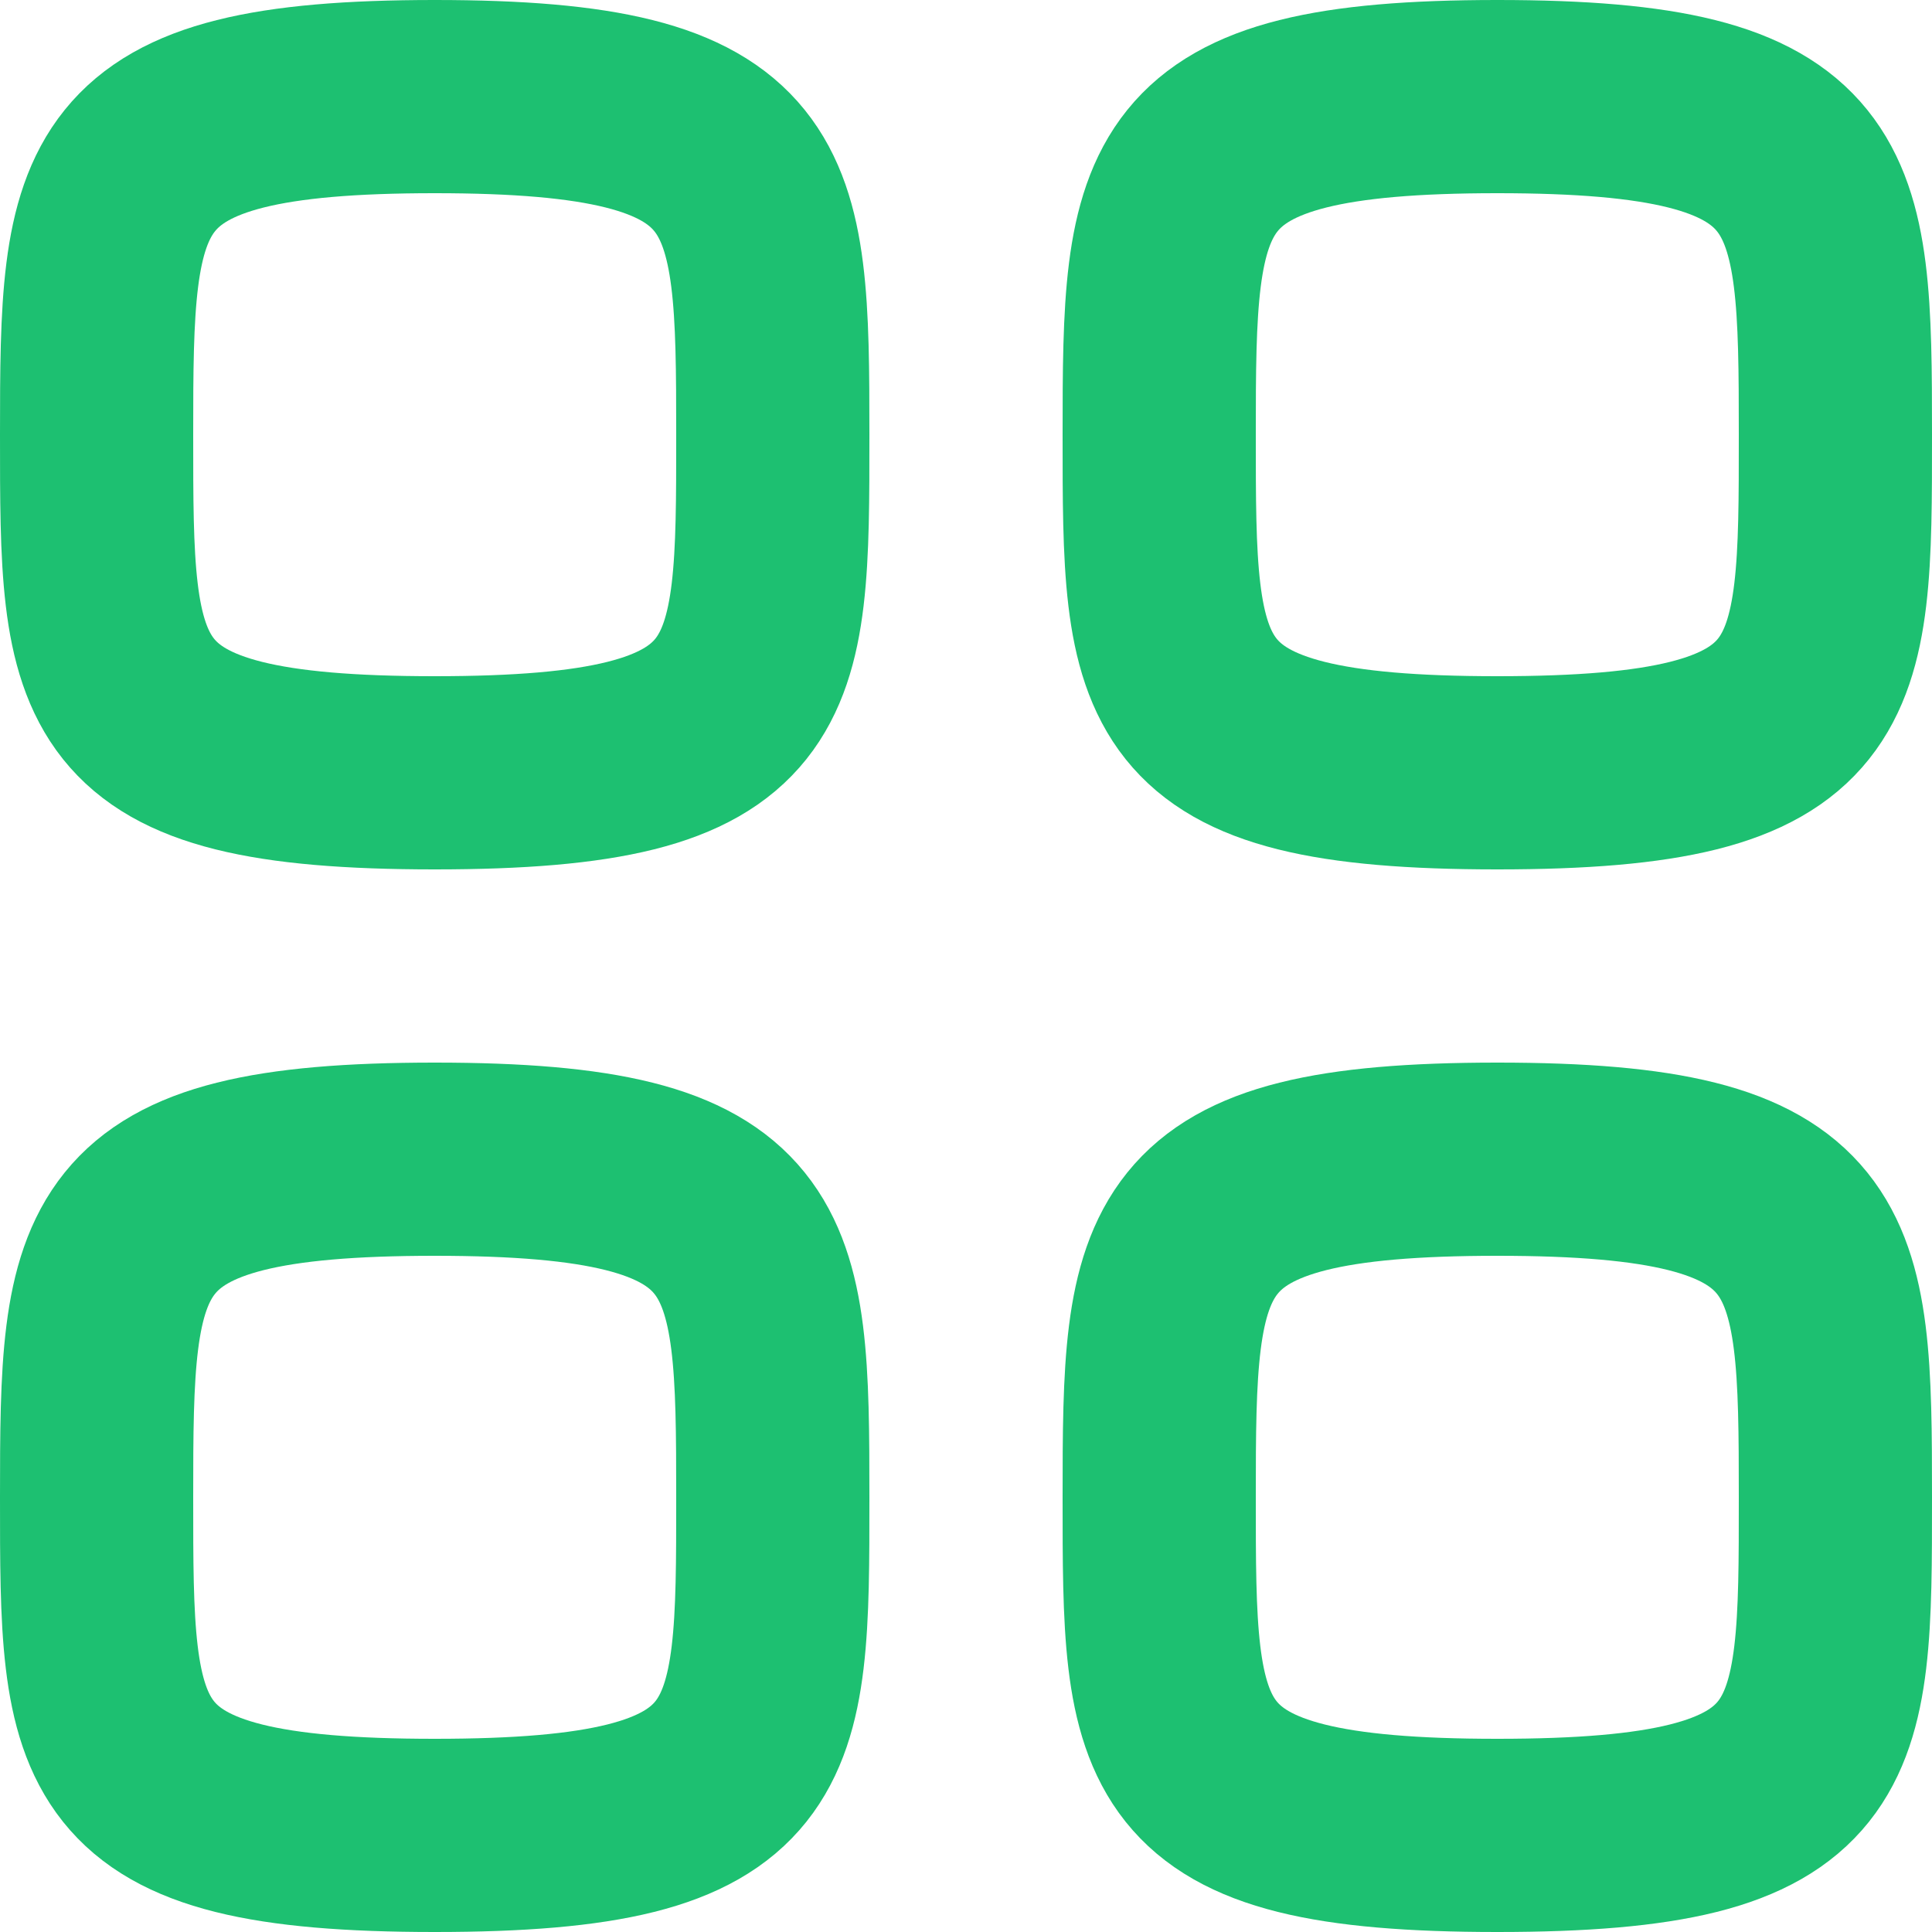
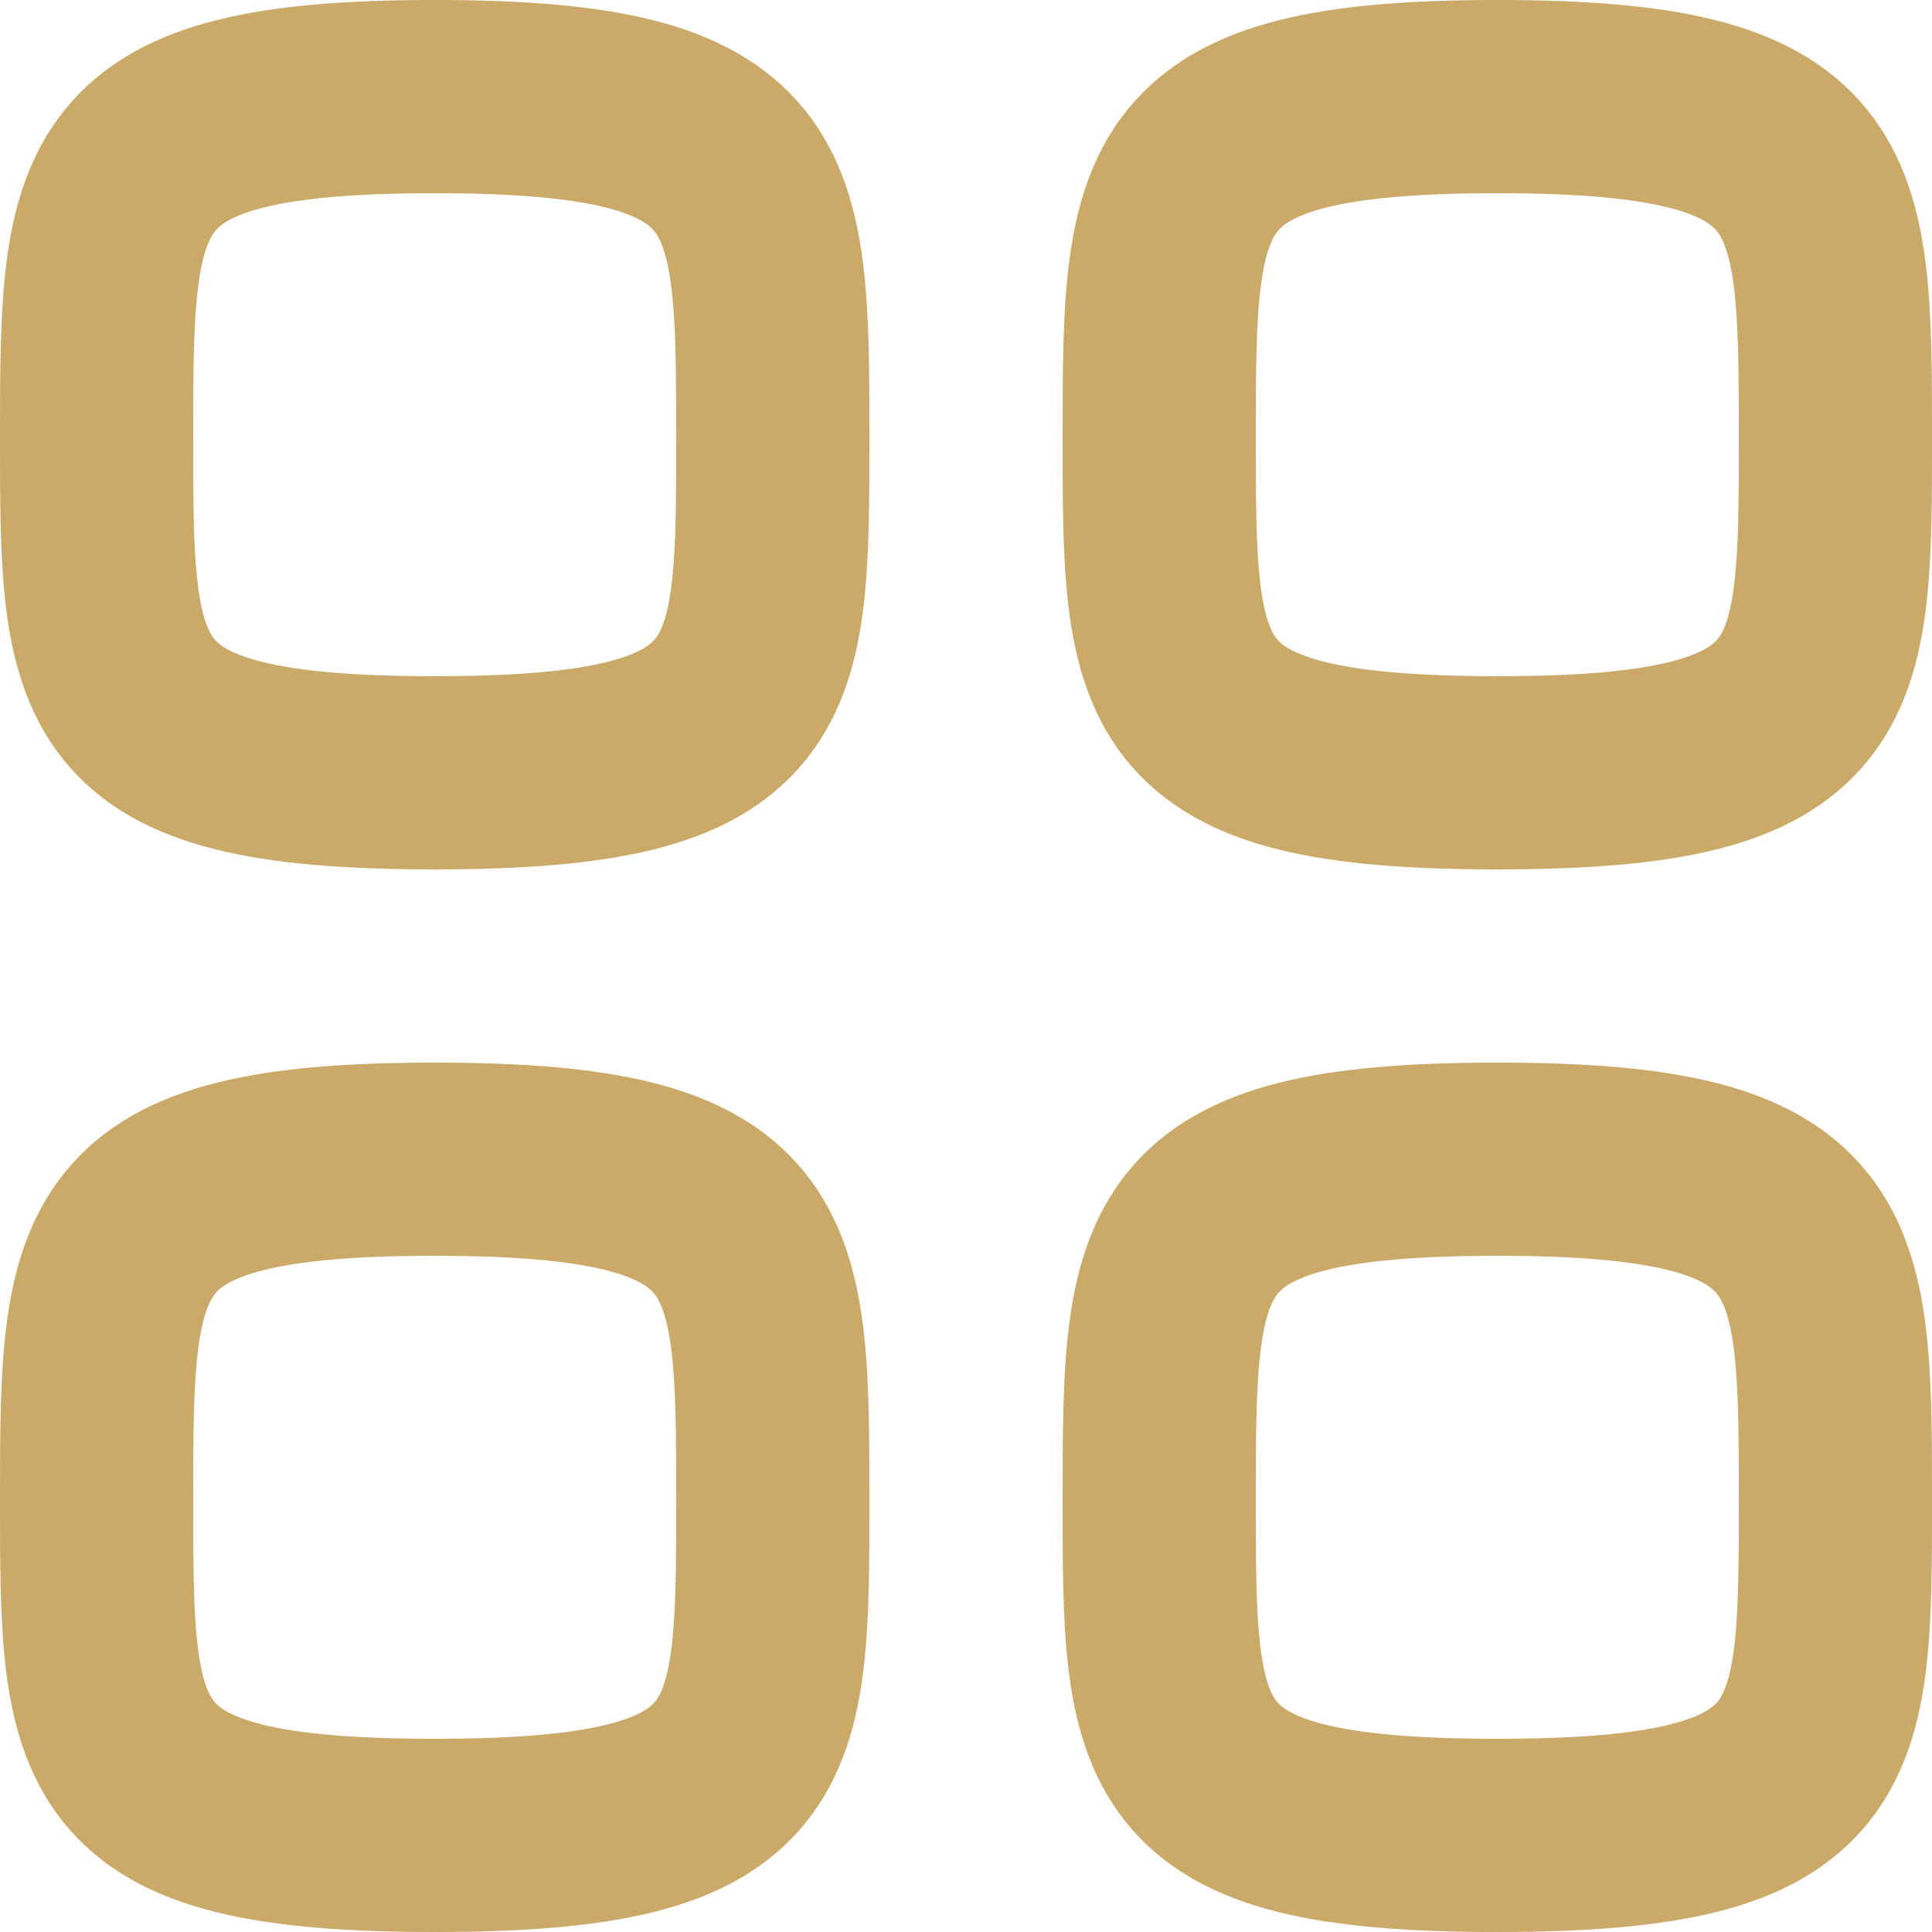
<svg xmlns="http://www.w3.org/2000/svg" width="20" height="20" viewBox="0 0 20 20" fill="none">
-   <path fill-rule="evenodd" clip-rule="evenodd" d="M1 4.5C1 1.875 1.028 1 4.5 1C7.972 1 8 1.875 8 4.5C8 7.125 8.011 8 4.5 8C0.989 8 1 7.125 1 4.5Z" stroke="#1DC071" stroke-width="2" stroke-linecap="round" stroke-linejoin="round" />
-   <path fill-rule="evenodd" clip-rule="evenodd" d="M12 4.5C12 1.875 12.028 1 15.5 1C18.972 1 19 1.875 19 4.5C19 7.125 19.011 8 15.5 8C11.989 8 12 7.125 12 4.5Z" stroke="#1DC071" stroke-width="2" stroke-linecap="round" stroke-linejoin="round" />
-   <path fill-rule="evenodd" clip-rule="evenodd" d="M1 15.5C1 12.875 1.028 12 4.5 12C7.972 12 8 12.875 8 15.5C8 18.125 8.011 19 4.5 19C0.989 19 1 18.125 1 15.5Z" stroke="#1DC071" stroke-width="2" stroke-linecap="round" stroke-linejoin="round" />
-   <path fill-rule="evenodd" clip-rule="evenodd" d="M12 15.5C12 12.875 12.028 12 15.5 12C18.972 12 19 12.875 19 15.5C19 18.125 19.011 19 15.5 19C11.989 19 12 18.125 12 15.5Z" stroke="#1DC071" stroke-width="2" stroke-linecap="round" stroke-linejoin="round" />
+   <path fill-rule="evenodd" clip-rule="evenodd" d="M1 4.5C1 1.875 1.028 1 4.5 1C7.972 1 8 1.875 8 4.5C8 7.125 8.011 8 4.5 8C0.989 8 1 7.125 1 4.5Z" stroke="#caa969" stroke-width="2" stroke-linecap="round" stroke-linejoin="round" />
+   <path fill-rule="evenodd" clip-rule="evenodd" d="M12 4.5C12 1.875 12.028 1 15.5 1C18.972 1 19 1.875 19 4.5C19 7.125 19.011 8 15.5 8C11.989 8 12 7.125 12 4.5Z" stroke="#caa969" stroke-width="2" stroke-linecap="round" stroke-linejoin="round" />
+   <path fill-rule="evenodd" clip-rule="evenodd" d="M1 15.5C1 12.875 1.028 12 4.5 12C7.972 12 8 12.875 8 15.5C8 18.125 8.011 19 4.5 19C0.989 19 1 18.125 1 15.5Z" stroke="#caa969" stroke-width="2" stroke-linecap="round" stroke-linejoin="round" />
+   <path fill-rule="evenodd" clip-rule="evenodd" d="M12 15.5C12 12.875 12.028 12 15.5 12C18.972 12 19 12.875 19 15.5C19 18.125 19.011 19 15.5 19C11.989 19 12 18.125 12 15.5Z" stroke="#caa969" stroke-width="2" stroke-linecap="round" stroke-linejoin="round" />
</svg>
